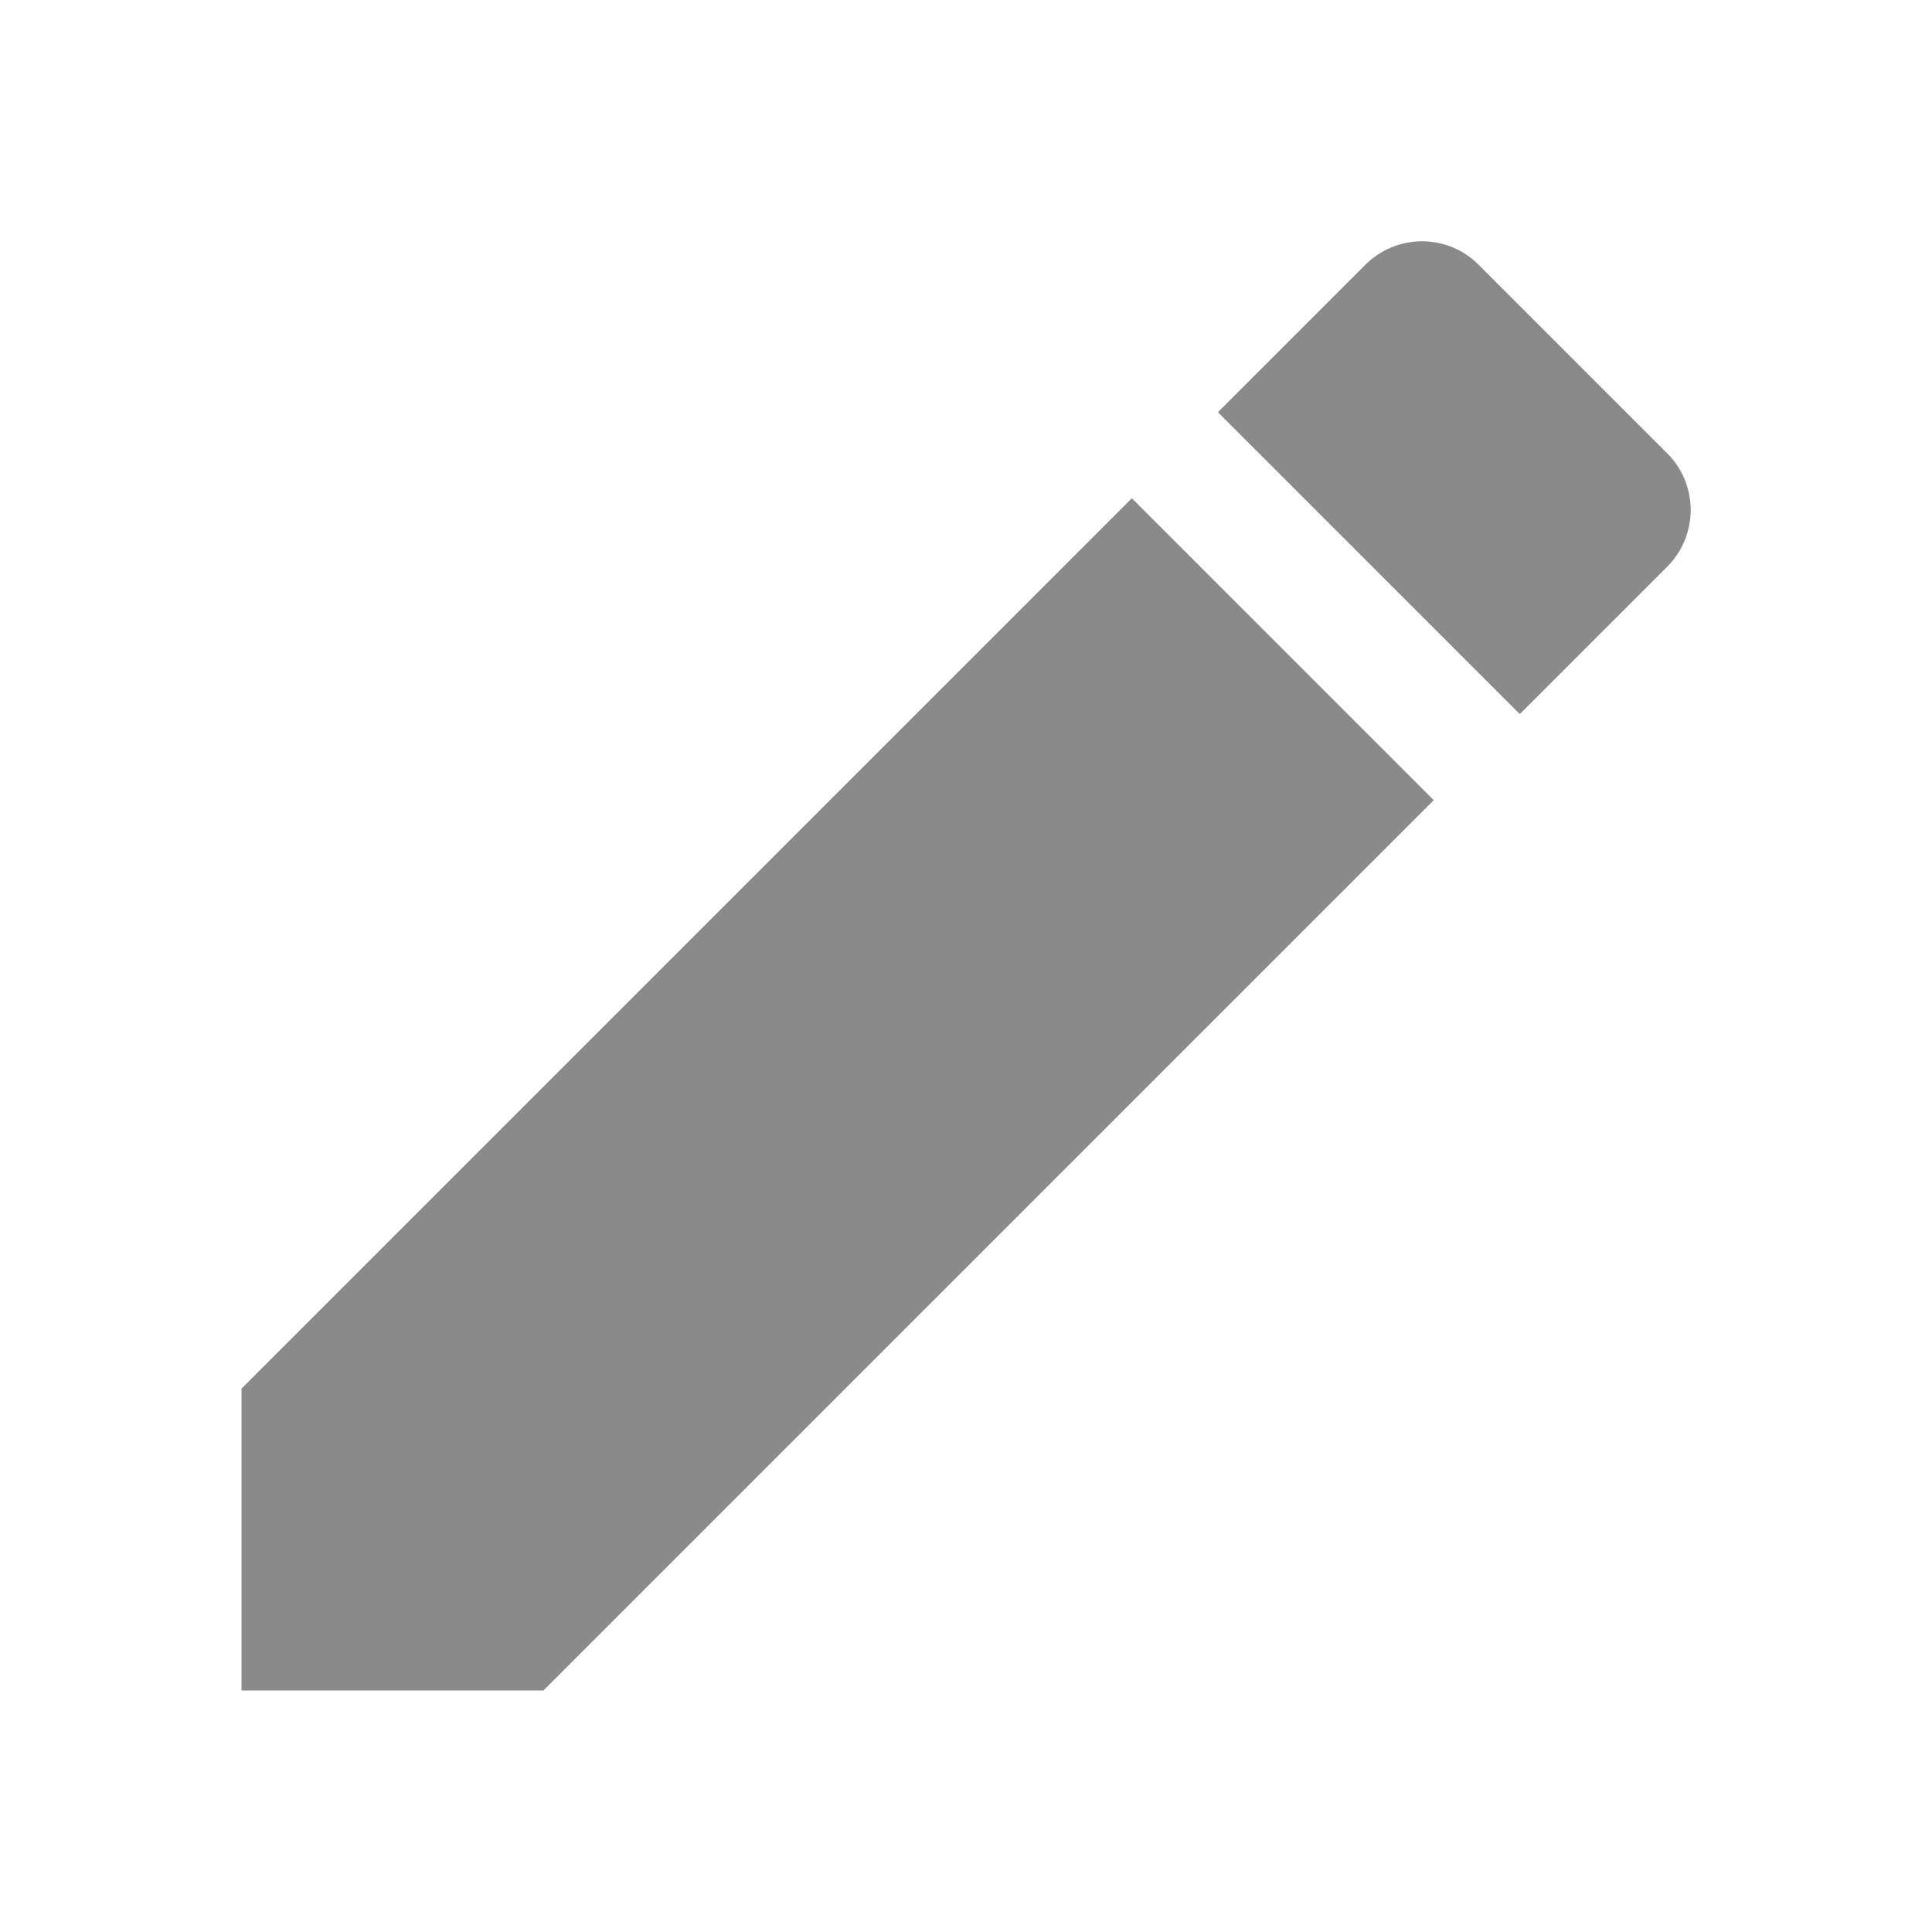
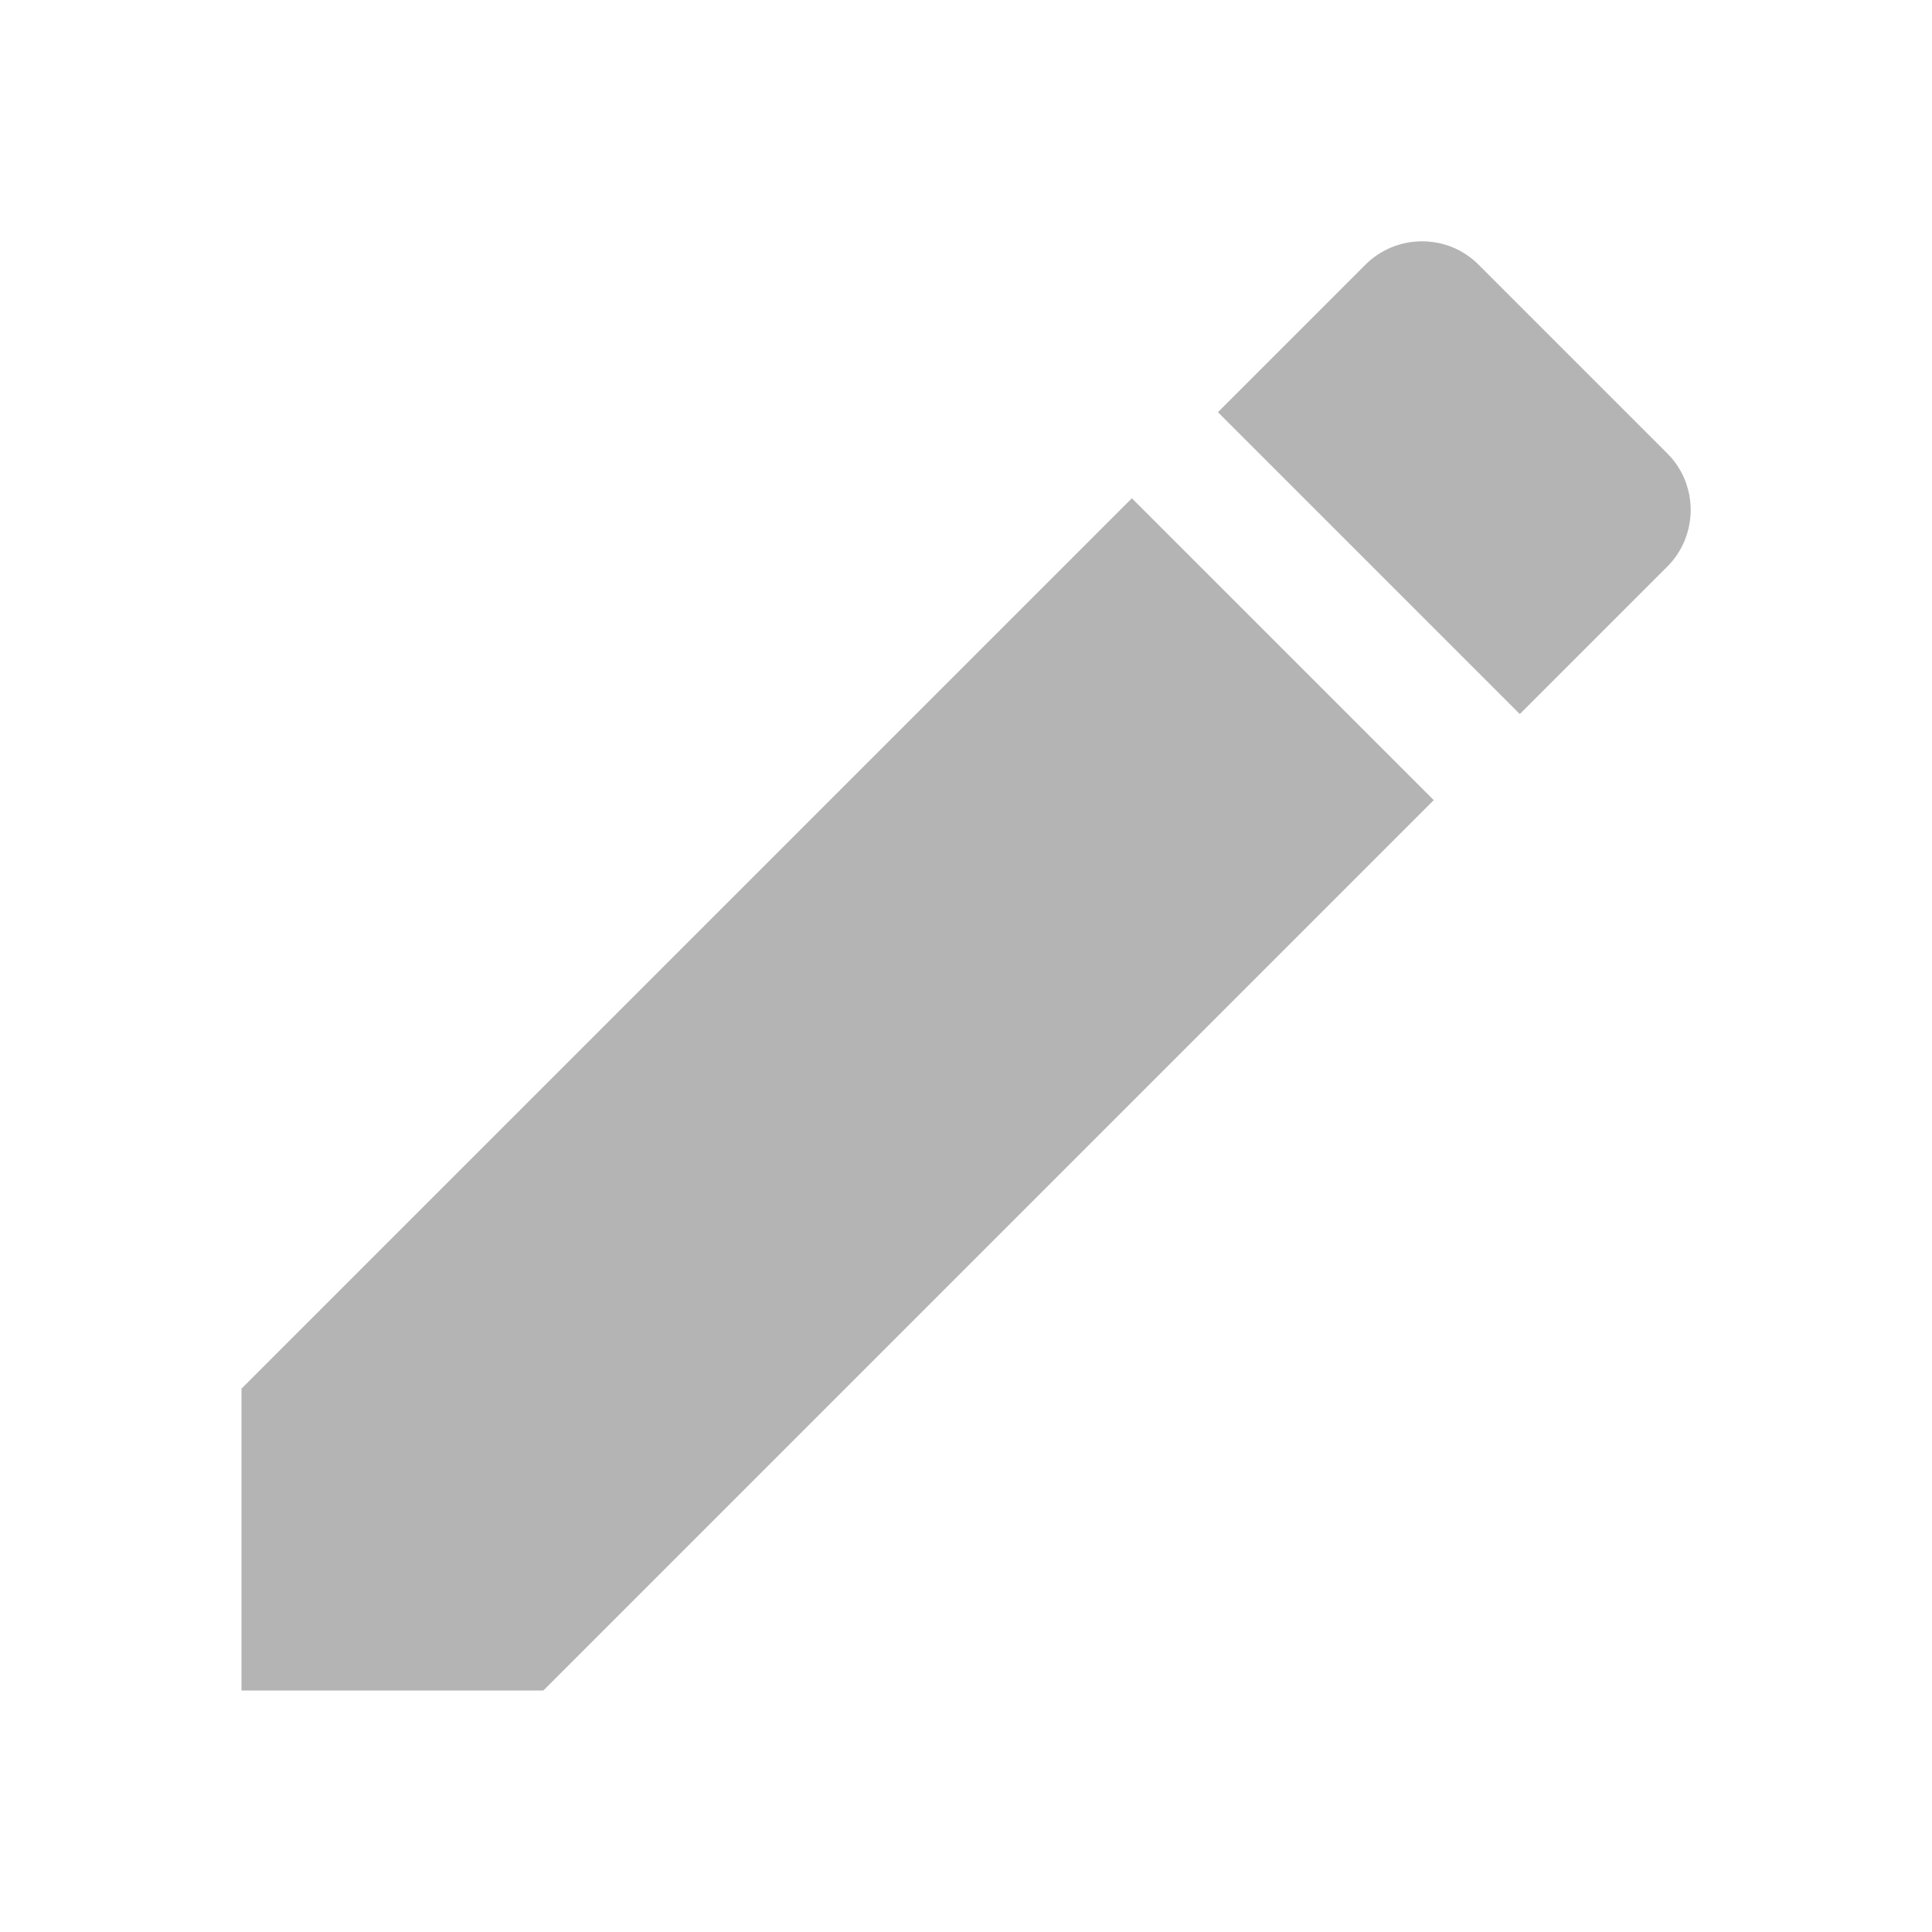
<svg xmlns="http://www.w3.org/2000/svg" width="20" height="20" viewBox="0 0 20 20" fill="none">
-   <path d="M2.5 14.375V17.5H5.625L14.842 8.283L11.717 5.158L2.5 14.375ZM17.258 5.867C17.336 5.79 17.397 5.698 17.439 5.597C17.48 5.496 17.502 5.388 17.502 5.279C17.502 5.17 17.48 5.062 17.439 4.961C17.397 4.86 17.336 4.769 17.258 4.692L15.308 2.742C15.231 2.664 15.14 2.603 15.039 2.561C14.938 2.519 14.83 2.498 14.721 2.498C14.612 2.498 14.504 2.519 14.403 2.561C14.302 2.603 14.21 2.664 14.133 2.742L12.608 4.267L15.733 7.392L17.258 5.867Z" fill="#8A8A8A" />
+   <path d="M2.5 14.375V17.5H5.625L14.842 8.283L11.717 5.158L2.5 14.375ZM17.258 5.867C17.336 5.79 17.397 5.698 17.439 5.597C17.48 5.496 17.502 5.388 17.502 5.279C17.502 5.17 17.48 5.062 17.439 4.961C17.397 4.86 17.336 4.769 17.258 4.692L15.308 2.742C15.231 2.664 15.14 2.603 15.039 2.561C14.938 2.519 14.83 2.498 14.721 2.498C14.612 2.498 14.504 2.519 14.403 2.561C14.302 2.603 14.21 2.664 14.133 2.742L12.608 4.267L15.733 7.392L17.258 5.867Z" fill="#B4B4B4" />
</svg>
